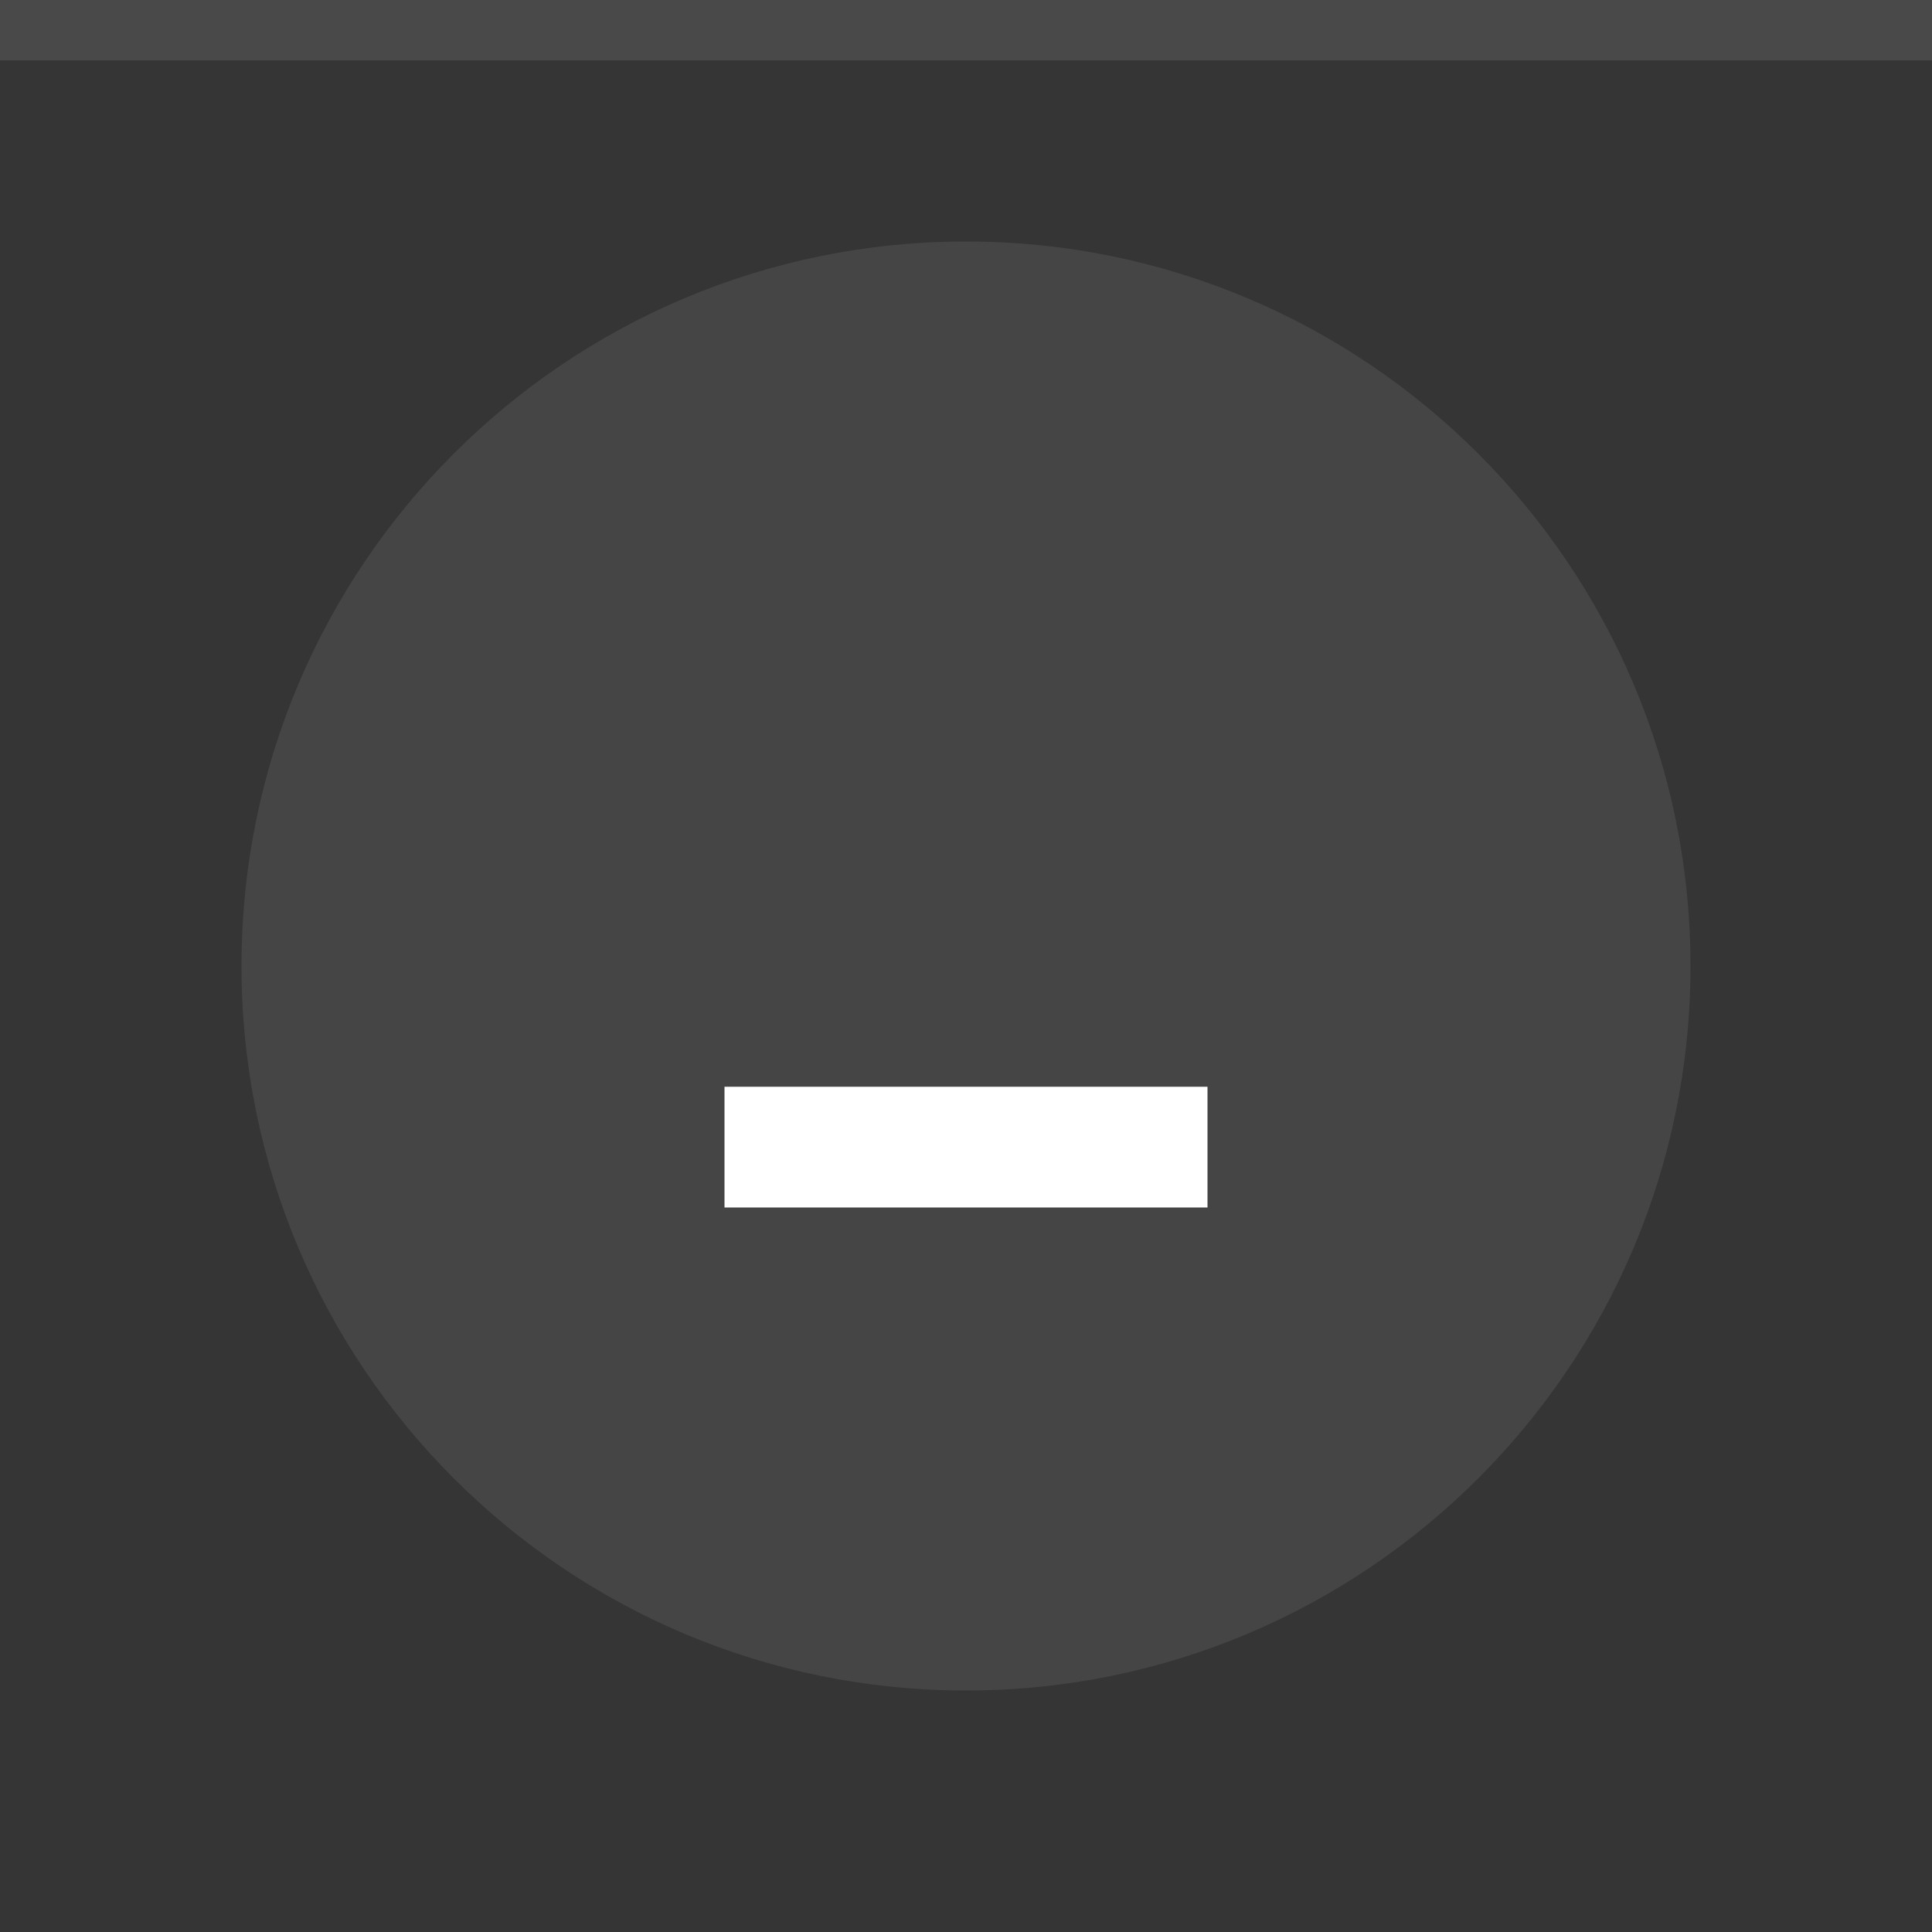
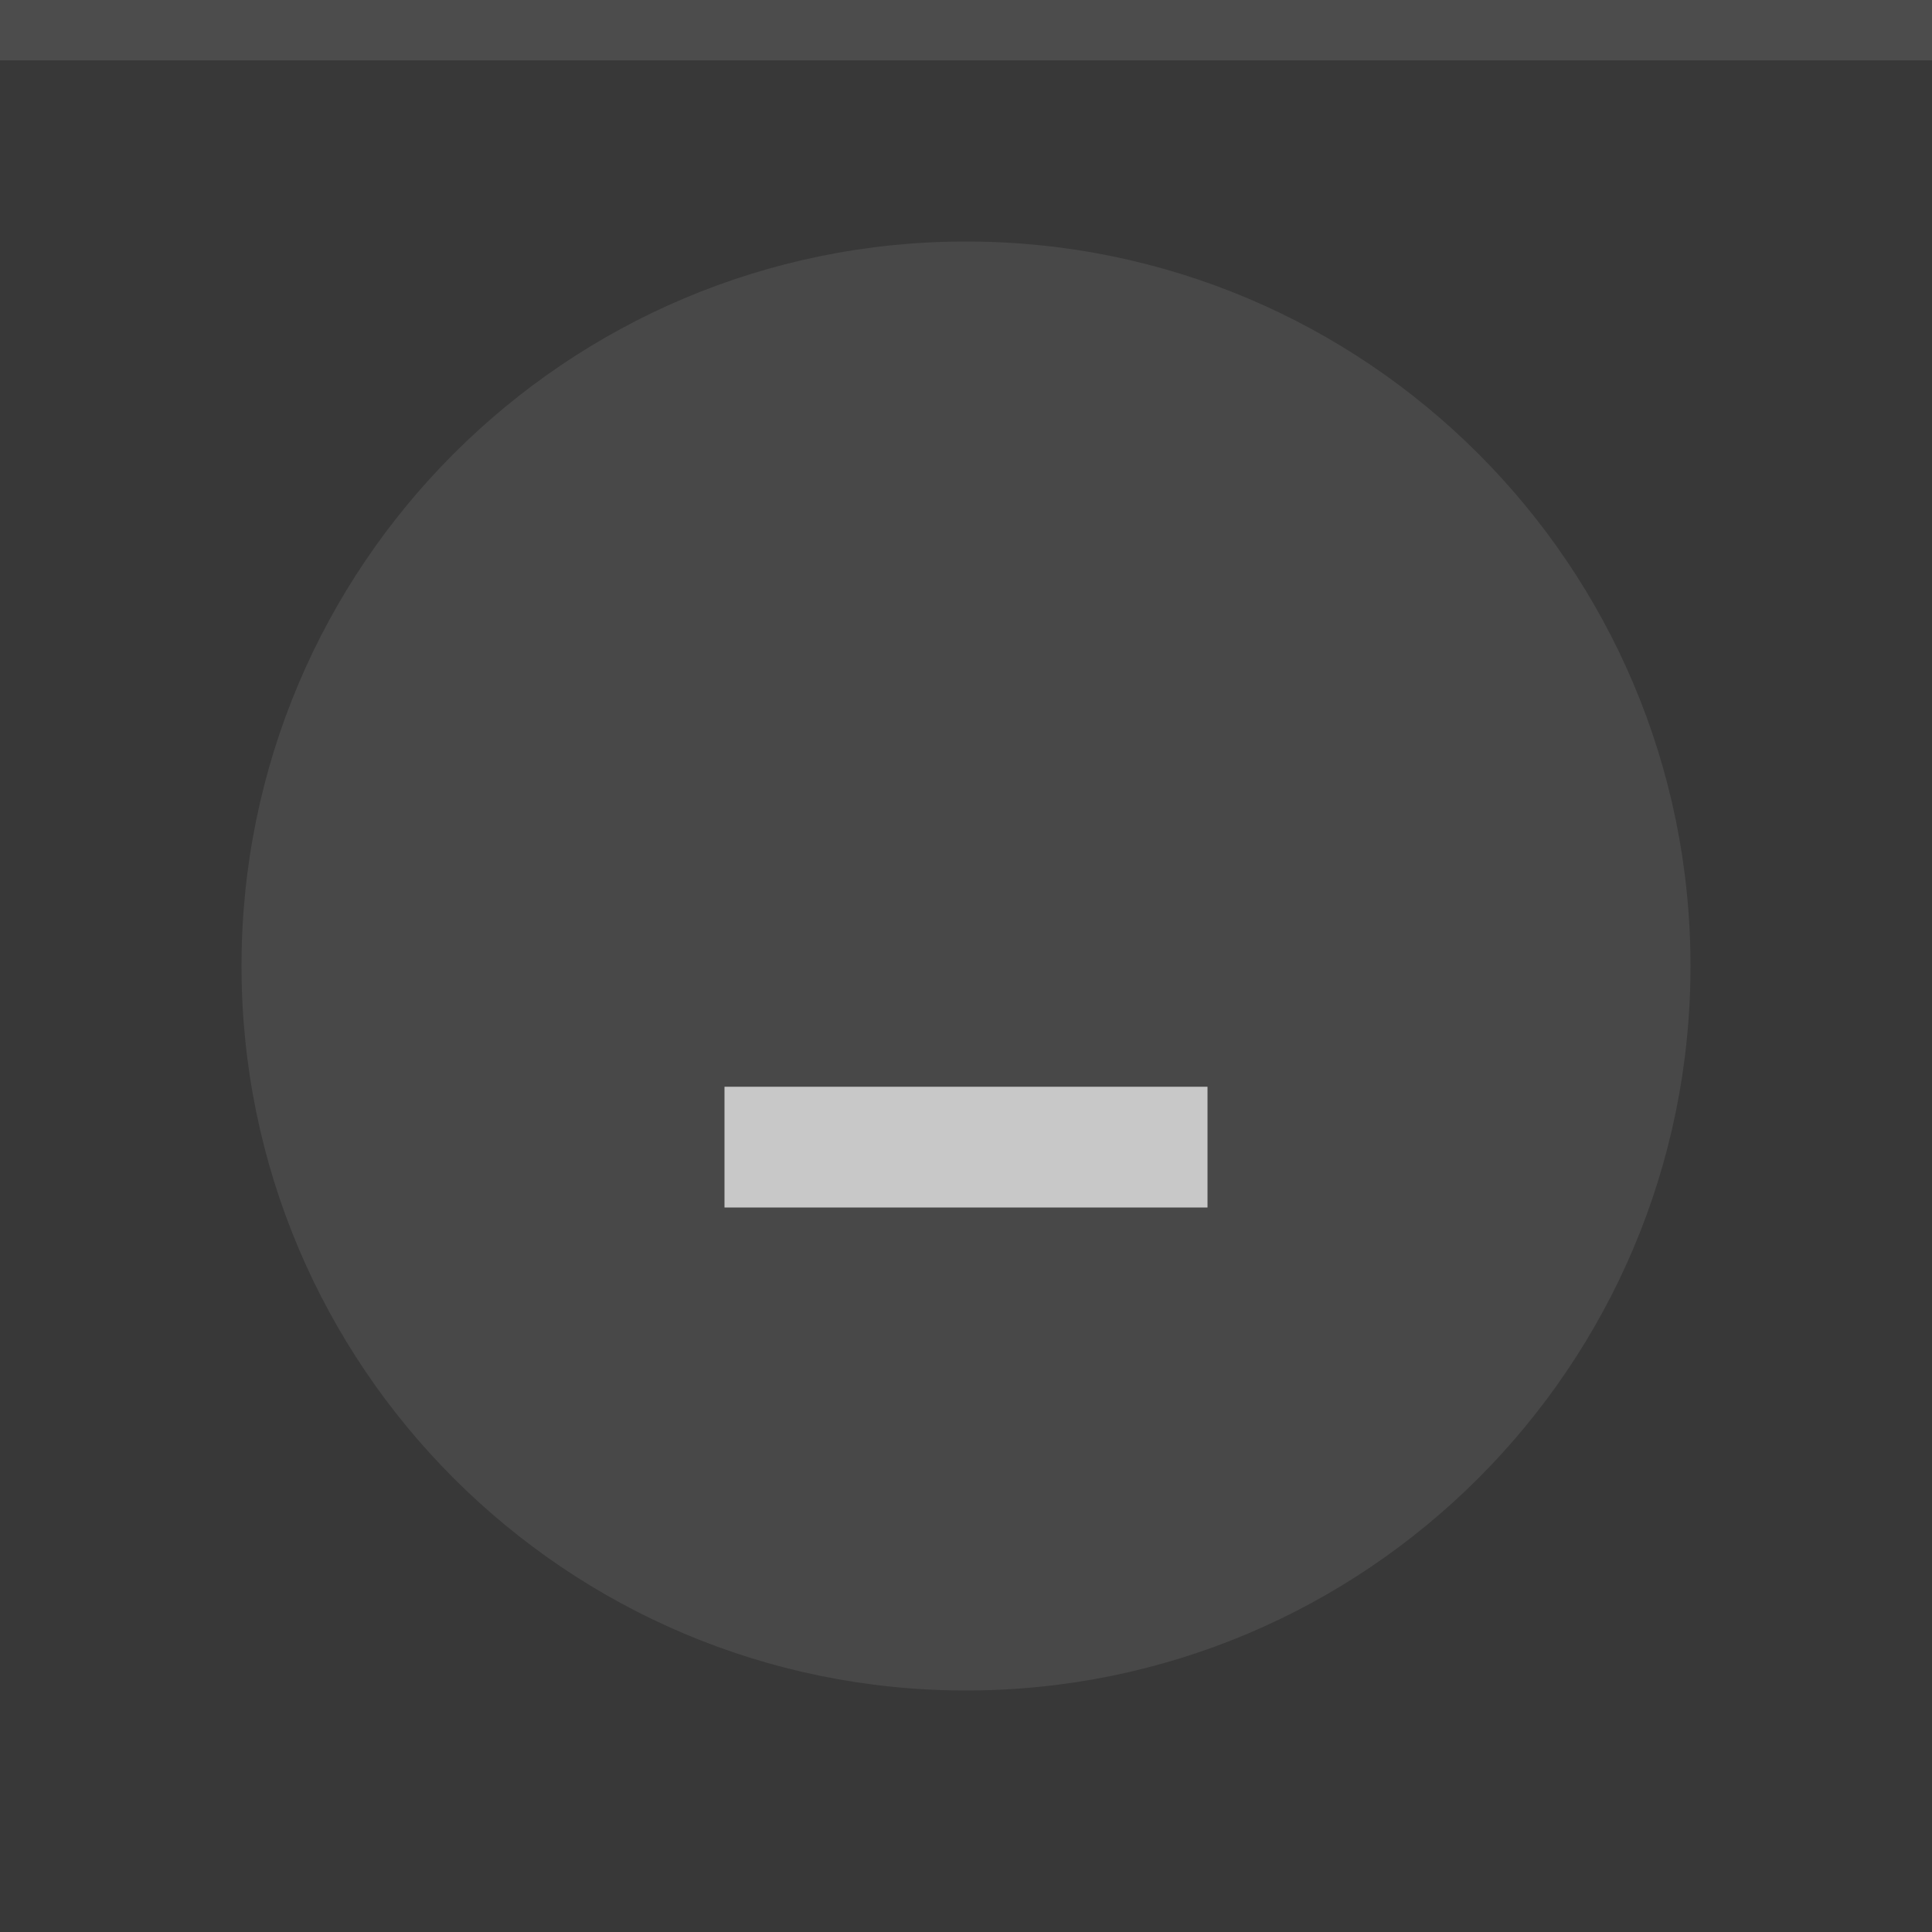
<svg xmlns="http://www.w3.org/2000/svg" width="32" height="32" viewBox="0 0 32 32">
-   <rect width="32" height="32" fill="#353535" />
-   <rect width="32" height="1" fill="#FFFFFF" fill-opacity="0.1" />
-   <g fill="#FFFFFF">
-     <circle cx="16" cy="16" r="12" opacity="0.08" />
-     <path d="m12 18h8v2h-8z" />
+   <rect width="32" height="32" fill="#383838" />
+   <rect width="32" height="1" fill="#ffffff" fill-opacity=".1" />
+   <g fill="#ffffff">
+     <circle cx="16" cy="16" r="12" opacity=".08" />
+     <path d="m12 18h8v2h-8z" opacity=".7" />
  </g>
</svg>
